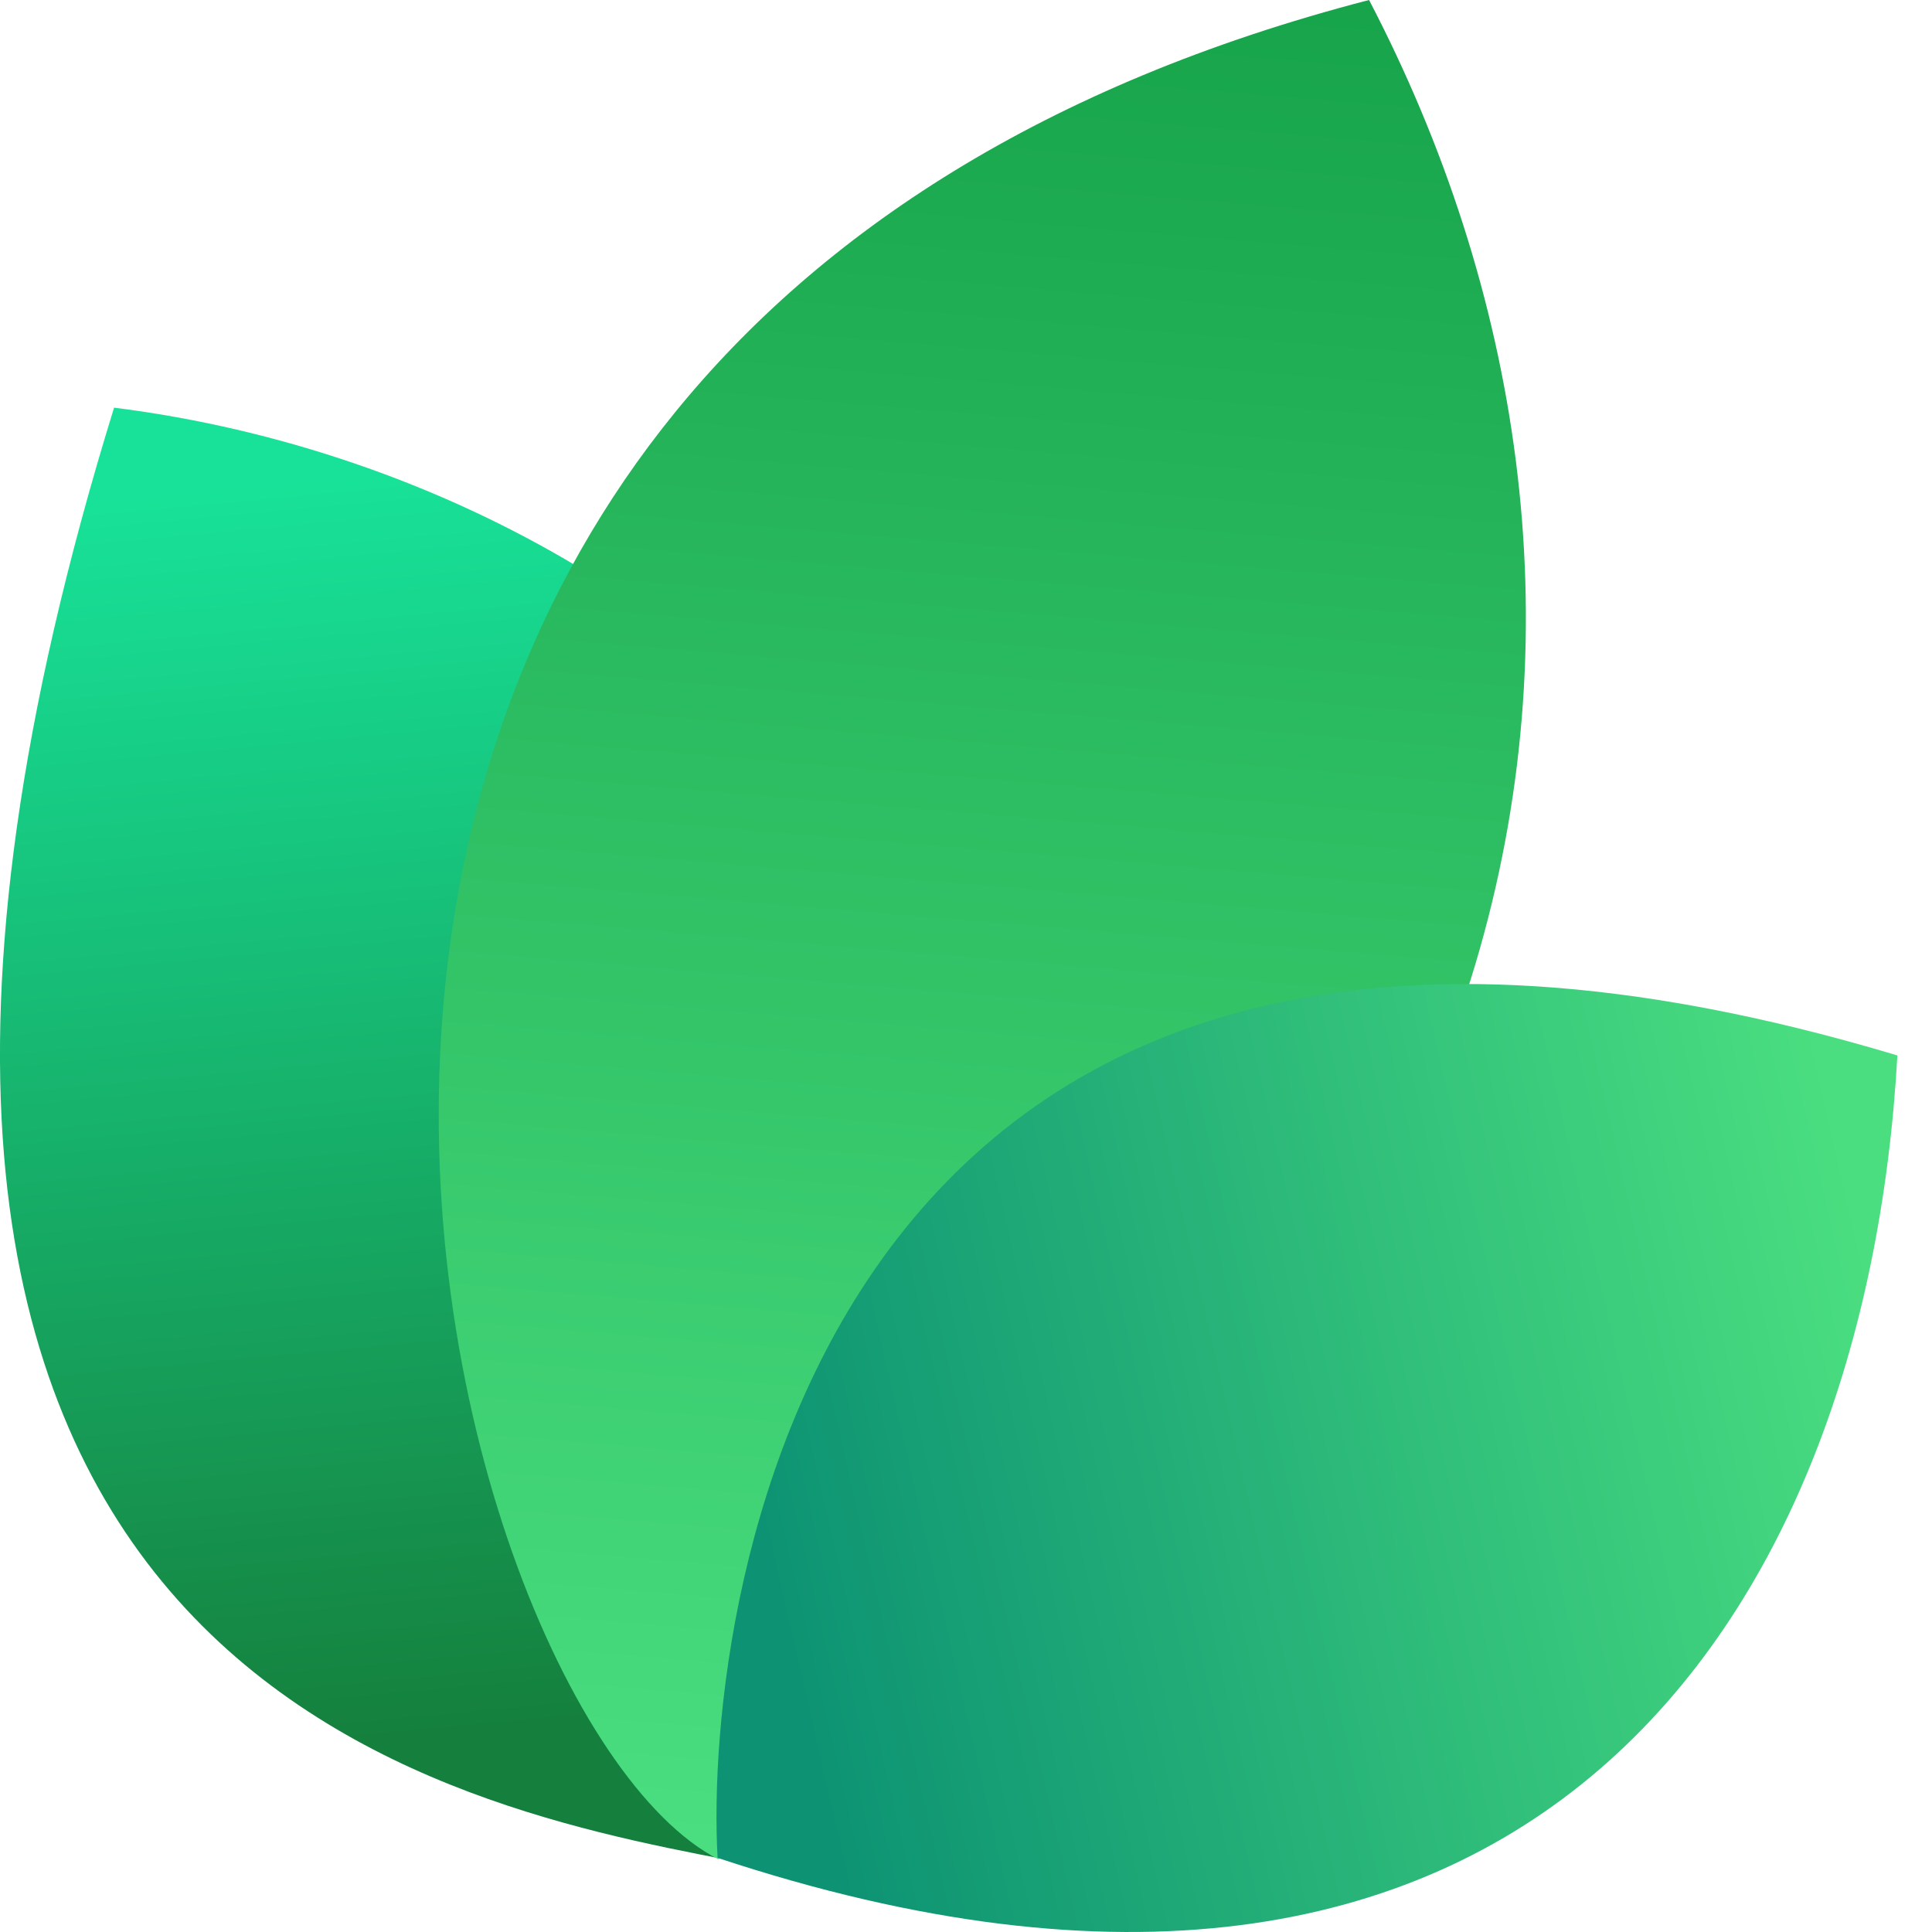
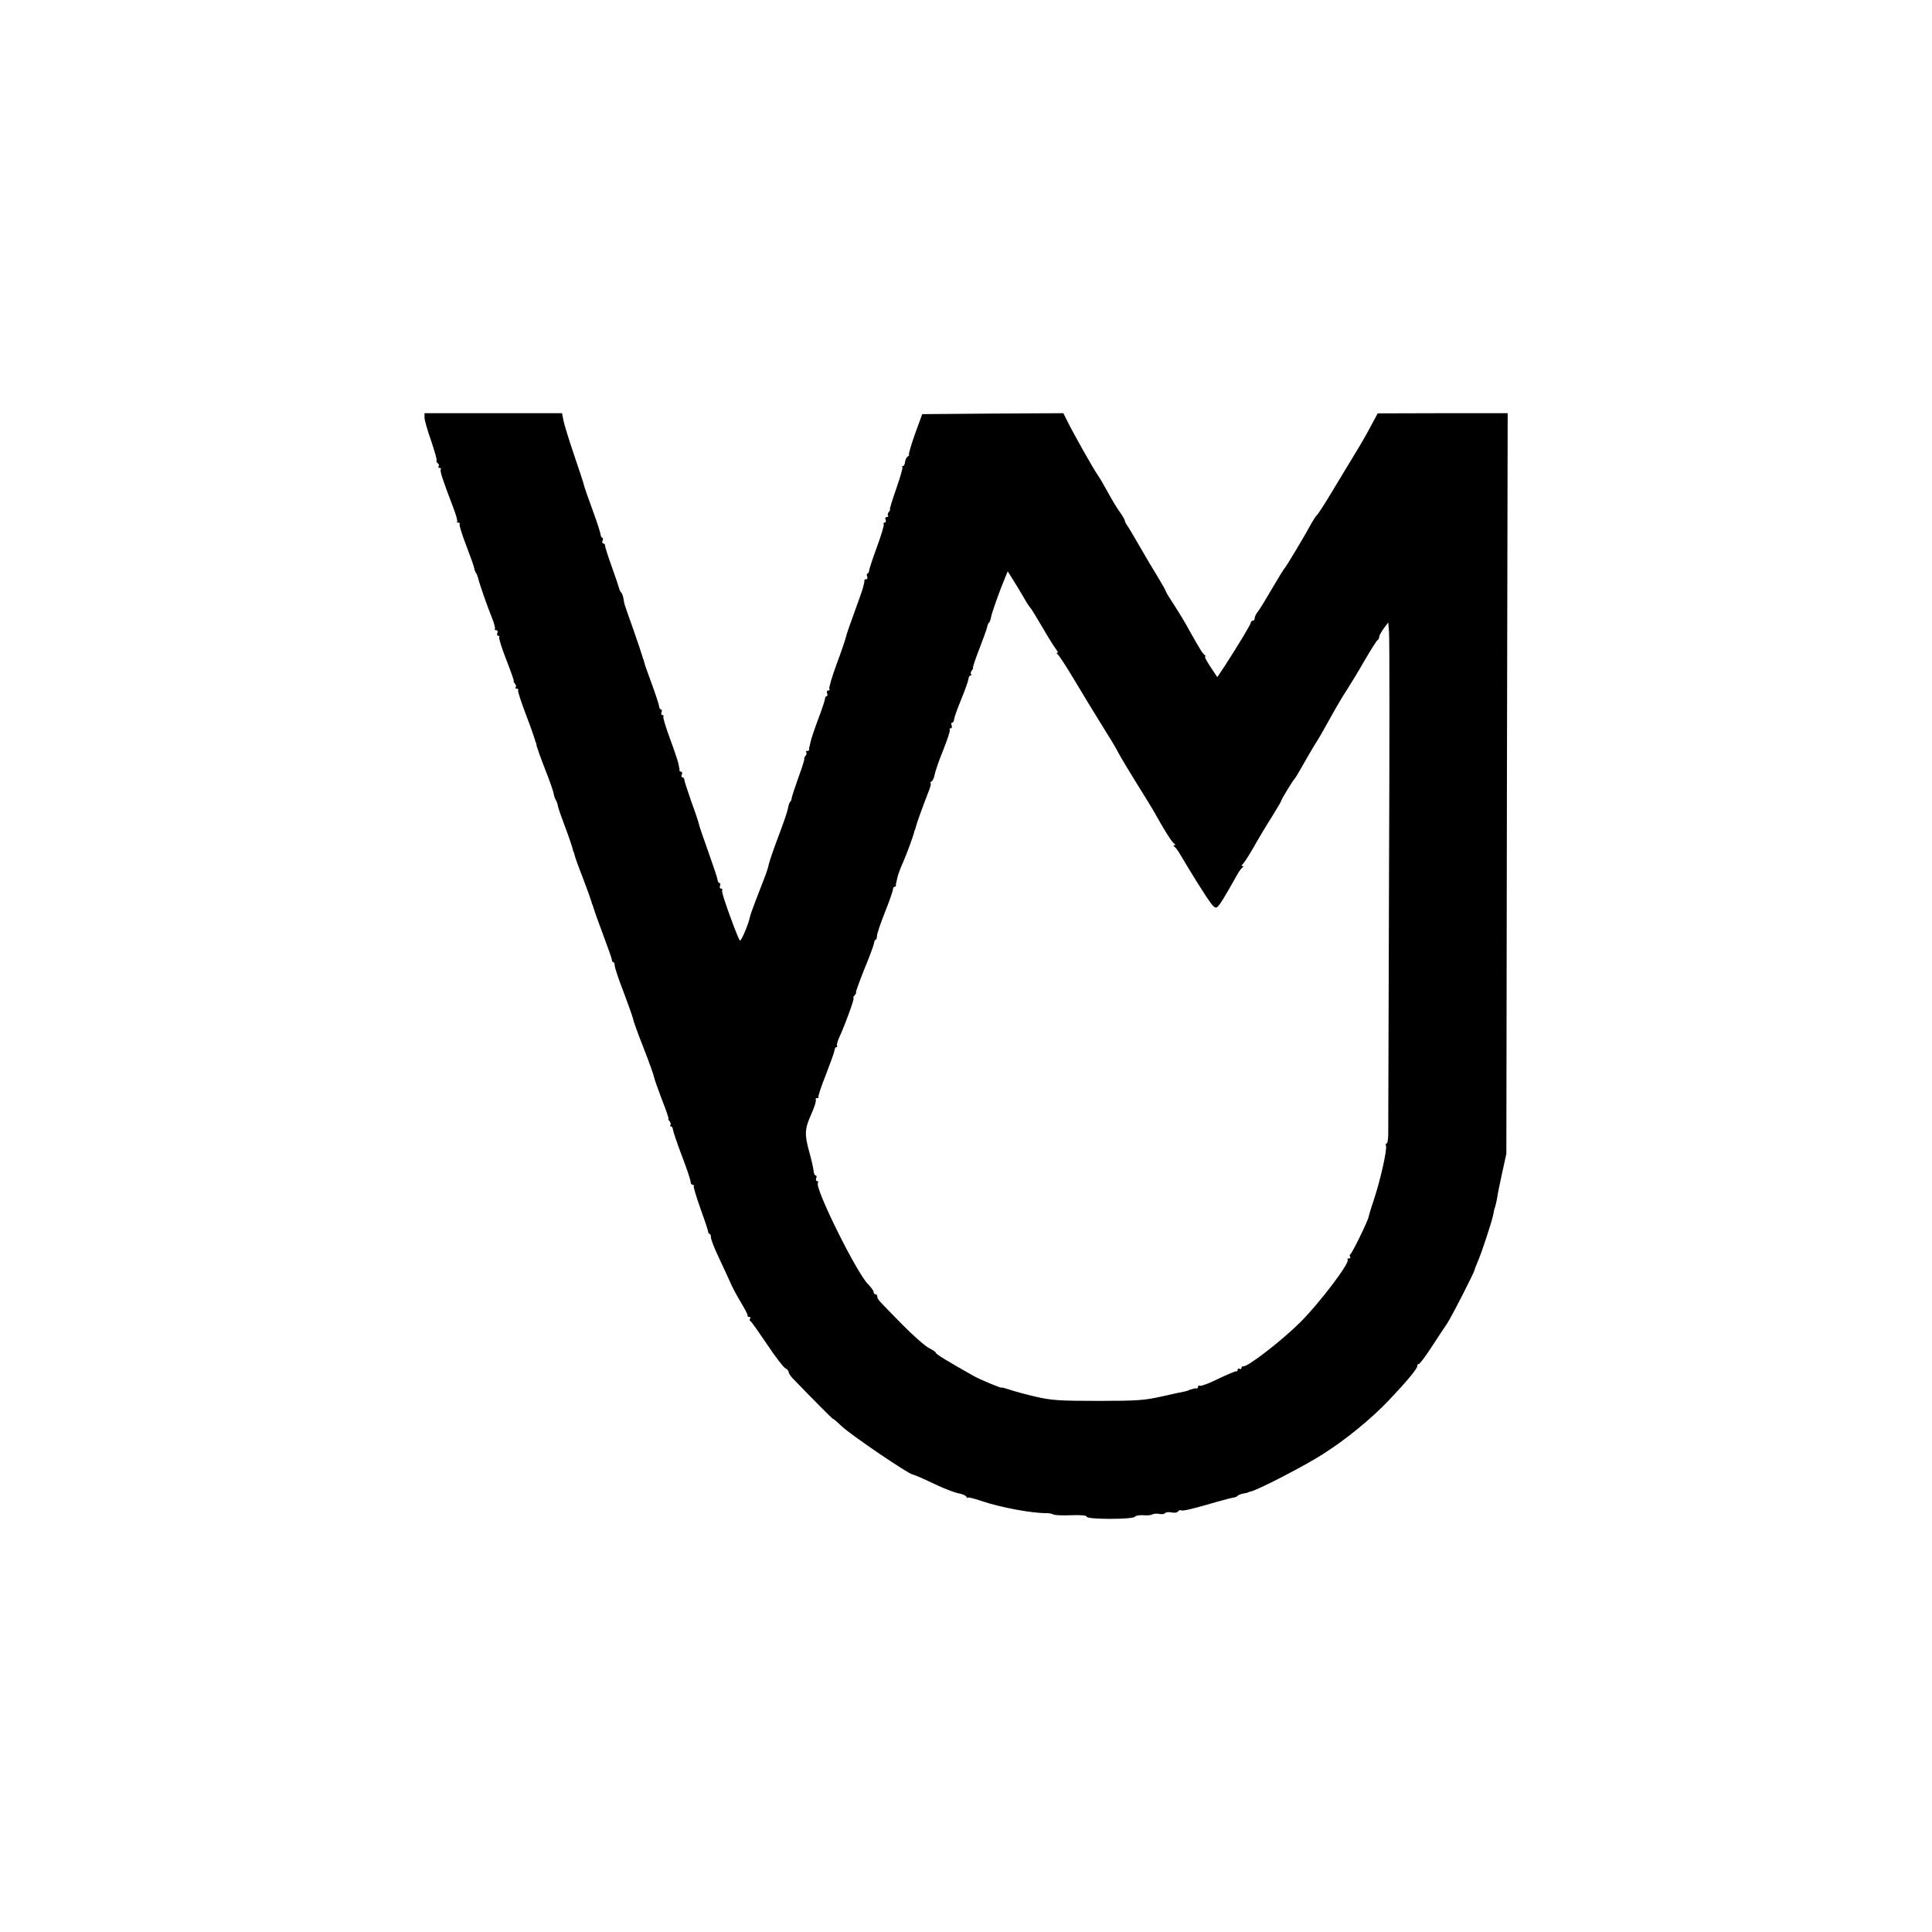
- <svg xmlns="http://www.w3.org/2000/svg" width="24" height="24" viewBox="0 0 24 24" fill="none">
-   <path d="M9.061 23.108C5.268 22.377 -3.391 20.627 1.417 5.064C9.634 6.099 16.973 14.064 9.061 23.108Z" fill="url(#paint0_linear_17557_2021)" />
-   <path d="M8.919 23.094C5.276 21.222 0.784 4.209 17.007 0C20.757 7.193 19.621 16.545 8.919 23.094Z" fill="url(#paint1_linear_17557_2021)" />
-   <path d="M8.914 23.079C8.735 19.882 10.159 9.085 23.57 13.111C23.181 20.123 18.984 26.418 8.914 23.079Z" fill="url(#paint2_linear_17557_2021)" />
-   <defs>
-     <linearGradient id="paint0_linear_17557_2021" x1="3.776" y1="5.916" x2="5.232" y2="21.559" gradientUnits="userSpaceOnUse">
-       <stop stop-color="#18E299" />
-       <stop offset="1" stop-color="#15803D" />
-     </linearGradient>
-     <linearGradient id="paint1_linear_17557_2021" x1="12.171" y1="-0.718" x2="10.19" y2="22.983" gradientUnits="userSpaceOnUse">
-       <stop stop-color="#16A34A" />
-       <stop offset="1" stop-color="#4ADE80" />
-     </linearGradient>
-     <linearGradient id="paint2_linear_17557_2021" x1="23.133" y1="15.353" x2="9.338" y2="18.52" gradientUnits="userSpaceOnUse">
-       <stop stop-color="#4ADE80" />
-       <stop offset="1" stop-color="#0D9373" />
-     </linearGradient>
-   </defs>
+ <svg xmlns="http://www.w3.org/2000/svg" version="1.0" width="1024pt" height="1024pt" viewBox="0 0 1024 1024" preserveAspectRatio="xMidYMid meet">
+   <g transform="translate(0,1024) scale(0.1,-0.1)" fill="#000000" stroke="none">
+     <path d="M2250 8026 c0 -13 16 -68 35 -122 18 -54 32 -101 29 -105 -2 -4 0 -10 6 -14 6 -4 8 -11 5 -16 -4 -5 -1 -9 5 -9 6 0 9 -4 6 -8 -5 -9 9 -52 67 -204 14 -36 23 -69 20 -72 -4 -3 -1 -6 6 -6 7 0 10 -4 7 -8 -3 -5 13 -56 35 -113 22 -57 41 -111 42 -119 1 -8 6 -21 10 -27 5 -7 10 -21 12 -30 5 -24 47 -145 73 -209 12 -29 18 -55 15 -58 -4 -3 -1 -6 6 -6 8 0 11 -7 7 -15 -3 -8 -1 -15 5 -15 6 0 8 -4 5 -8 -3 -5 14 -59 38 -120 24 -62 42 -112 39 -112 -3 0 0 -6 6 -13 6 -8 8 -17 4 -20 -3 -4 -1 -7 6 -7 7 0 10 -4 7 -8 -3 -4 16 -62 41 -128 25 -65 46 -126 48 -134 2 -8 4 -15 5 -15 1 0 3 -9 5 -21 3 -11 22 -65 44 -121 22 -55 42 -112 45 -127 2 -14 8 -31 13 -38 4 -7 9 -21 10 -30 1 -9 19 -60 39 -113 20 -53 37 -104 39 -113 2 -10 4 -17 5 -17 1 0 3 -7 5 -15 1 -8 21 -64 45 -125 23 -60 43 -117 45 -125 2 -8 4 -15 5 -15 1 0 3 -7 5 -15 2 -8 24 -71 50 -140 26 -69 48 -131 48 -137 0 -7 4 -13 8 -13 4 0 7 -8 7 -17 0 -10 20 -72 46 -138 25 -66 48 -131 51 -144 2 -13 27 -82 56 -155 28 -72 53 -141 55 -153 2 -12 22 -67 43 -123 22 -55 37 -100 34 -100 -3 0 0 -6 6 -13 6 -8 8 -17 4 -20 -3 -4 -2 -7 3 -7 5 0 10 -8 11 -18 1 -10 22 -72 47 -138 25 -65 46 -127 46 -136 0 -10 5 -18 12 -18 6 0 9 -3 5 -6 -3 -3 13 -56 35 -118 22 -61 41 -117 41 -123 0 -7 4 -13 8 -13 4 0 7 -8 7 -17 -1 -10 19 -61 44 -113 24 -52 53 -113 62 -135 10 -22 34 -67 54 -100 20 -33 36 -63 34 -67 -1 -5 3 -8 9 -8 5 0 8 -4 5 -9 -4 -5 -3 -11 1 -13 5 -1 43 -56 87 -121 43 -65 87 -122 97 -128 11 -5 19 -15 19 -21 0 -6 9 -20 20 -32 109 -113 211 -216 215 -216 3 0 24 -18 47 -40 47 -45 353 -253 377 -256 9 -1 48 -18 132 -58 42 -19 92 -38 110 -41 18 -3 37 -11 41 -18 4 -7 8 -9 8 -5 0 4 31 -4 70 -17 104 -35 269 -66 349 -65 12 0 28 -3 34 -7 7 -4 49 -6 94 -4 55 2 83 -1 83 -8 0 -15 246 -15 255 0 4 6 24 9 44 8 20 -2 42 0 48 4 7 4 23 6 37 3 14 -3 28 -1 31 4 3 5 19 7 34 4 16 -4 32 -1 35 5 4 6 11 9 16 6 9 -5 56 6 190 45 41 12 82 22 90 23 8 1 17 5 20 9 3 4 17 10 30 12 14 2 25 5 25 6 0 1 7 3 15 5 36 7 293 140 382 198 123 78 256 187 350 286 94 99 154 171 150 182 -1 5 2 9 7 9 6 0 35 39 67 88 31 48 69 105 84 127 23 34 144 271 146 285 0 3 7 21 15 40 21 46 77 218 83 250 3 14 5 27 6 30 1 3 3 10 5 15 1 6 3 12 4 15 1 3 4 19 7 35 2 17 14 75 26 130 l22 100 3 1963 4 1962 -345 0 -344 -1 -36 -67 c-19 -37 -59 -106 -88 -153 -29 -48 -84 -138 -121 -200 -38 -63 -72 -116 -77 -119 -4 -3 -16 -21 -27 -40 -37 -69 -137 -235 -143 -240 -4 -3 -33 -50 -65 -105 -32 -55 -66 -111 -76 -124 -11 -13 -19 -30 -19 -37 0 -8 -4 -14 -10 -14 -5 0 -10 -4 -10 -9 0 -9 -63 -114 -140 -233 l-38 -57 -36 54 c-20 30 -33 55 -29 55 5 0 4 4 -2 8 -11 8 -26 32 -82 132 -19 36 -55 95 -79 132 -24 36 -44 69 -44 72 0 4 -19 37 -41 74 -23 37 -69 114 -102 172 -33 58 -63 107 -66 110 -3 3 -7 12 -9 20 -2 8 -14 29 -26 45 -13 17 -40 62 -61 100 -21 39 -46 82 -56 96 -25 35 -136 233 -162 287 l-21 42 -374 -2 -374 -3 -39 -107 c-21 -60 -35 -108 -31 -108 4 0 1 -4 -6 -9 -7 -4 -14 -18 -15 -29 -1 -12 -6 -22 -11 -22 -5 0 -7 -3 -3 -6 3 -3 -12 -55 -33 -115 -21 -60 -36 -109 -33 -109 3 0 0 -6 -6 -13 -6 -8 -8 -17 -4 -20 3 -4 1 -7 -6 -7 -8 0 -11 -7 -7 -15 3 -8 1 -15 -5 -15 -6 0 -8 -4 -5 -8 3 -5 -13 -58 -35 -118 -22 -60 -41 -117 -42 -126 -1 -10 -5 -18 -9 -18 -4 0 -5 -7 -2 -15 4 -8 1 -15 -5 -15 -6 0 -10 -3 -10 -7 1 -5 0 -10 -1 -13 -1 -3 -3 -12 -5 -21 -1 -8 -22 -67 -45 -130 -23 -63 -44 -123 -46 -134 -2 -11 -24 -76 -49 -143 -25 -68 -43 -128 -39 -133 3 -5 0 -9 -6 -9 -7 0 -10 -7 -6 -15 3 -8 2 -15 -3 -15 -4 0 -8 -6 -8 -12 0 -7 -16 -57 -37 -111 -20 -54 -38 -108 -40 -120 -3 -12 -5 -24 -6 -27 -2 -3 -2 -8 -1 -12 0 -5 -4 -8 -11 -8 -6 0 -8 -3 -5 -7 4 -3 2 -12 -4 -20 -6 -7 -9 -13 -6 -13 3 0 -10 -44 -30 -97 -19 -54 -36 -105 -37 -113 0 -8 -4 -17 -8 -20 -4 -3 -9 -19 -12 -36 -3 -16 -26 -84 -51 -149 -25 -66 -47 -131 -50 -145 -2 -13 -13 -47 -24 -75 -11 -27 -31 -81 -46 -119 -15 -38 -28 -76 -30 -85 -7 -37 -47 -132 -53 -126 -4 3 -17 34 -30 68 -50 133 -70 196 -64 201 3 3 0 6 -6 6 -6 0 -9 7 -6 15 4 8 2 15 -3 15 -5 0 -9 8 -10 18 -1 9 -23 75 -48 145 -25 70 -48 136 -50 147 -2 10 -20 65 -41 122 -20 57 -37 109 -37 116 0 6 -5 12 -10 12 -5 0 -7 7 -3 15 3 8 1 15 -4 15 -6 0 -9 3 -9 8 1 4 1 9 -1 12 -1 3 -3 14 -5 26 -3 12 -22 70 -44 129 -22 60 -38 112 -35 117 3 4 1 8 -5 8 -6 0 -8 7 -5 15 4 8 2 15 -3 15 -5 0 -9 8 -10 18 -1 9 -18 61 -38 116 -20 54 -38 105 -40 114 -2 10 -4 17 -5 17 -1 0 -3 7 -5 15 -2 8 -23 72 -48 143 -25 70 -46 130 -46 132 -1 3 -1 6 -2 8 0 1 -3 13 -5 27 -2 13 -8 27 -12 30 -4 3 -8 12 -10 20 -2 8 -19 60 -39 115 -20 55 -36 106 -36 113 0 6 -5 12 -10 12 -5 0 -7 7 -3 15 3 8 2 15 -2 15 -4 0 -8 8 -9 18 -1 10 -20 69 -43 131 -23 62 -43 120 -45 130 -2 10 -26 83 -53 162 -27 79 -52 161 -56 182 l-7 37 -364 0 -365 0 0 -24z m3175 -951 c15 -27 31 -52 35 -55 4 -3 33 -50 65 -105 32 -55 65 -108 73 -117 8 -10 11 -18 6 -18 -5 0 -4 -4 2 -8 6 -4 46 -65 89 -137 42 -71 108 -179 146 -240 38 -60 76 -123 84 -140 14 -27 57 -99 148 -245 19 -30 47 -77 62 -105 43 -76 77 -129 89 -137 6 -5 7 -8 1 -8 -7 0 -7 -3 0 -8 6 -4 15 -16 22 -27 7 -11 31 -51 54 -90 23 -38 63 -102 89 -142 40 -60 50 -70 62 -60 13 10 37 49 106 172 9 17 22 33 27 37 7 5 7 8 0 8 -6 0 -6 3 0 8 6 4 33 45 60 92 26 47 70 120 97 162 26 42 48 79 48 82 0 7 62 109 70 116 4 3 21 32 40 65 18 33 47 82 63 109 33 52 38 61 102 176 22 40 55 95 74 124 18 28 61 98 94 156 34 58 65 107 69 108 4 2 8 9 8 16 0 7 11 27 24 45 l24 32 4 -48 c3 -26 3 -617 0 -1313 -2 -696 -4 -1295 -4 -1332 1 -38 -3 -68 -8 -68 -5 0 -7 -6 -4 -13 7 -18 -30 -183 -63 -282 -15 -44 -28 -87 -29 -95 -4 -22 -88 -194 -97 -198 -4 -2 -5 -8 -1 -13 3 -5 0 -9 -7 -9 -7 0 -10 -3 -6 -6 14 -15 -144 -224 -249 -330 -99 -99 -285 -243 -306 -236 -5 1 -8 -3 -8 -9 0 -5 -4 -7 -10 -4 -5 3 -10 1 -10 -4 0 -6 -3 -10 -7 -9 -5 1 -48 -17 -96 -40 -48 -24 -92 -40 -97 -37 -6 3 -10 1 -10 -4 0 -6 -3 -10 -7 -10 -5 1 -11 0 -15 -1 -5 -1 -12 -4 -18 -5 -5 -1 -11 -3 -12 -5 -2 -1 -10 -3 -18 -5 -8 -1 -62 -13 -120 -26 -94 -21 -130 -24 -340 -24 -207 0 -246 3 -330 22 -52 12 -114 29 -137 37 -24 8 -43 13 -43 11 0 -5 -112 41 -151 63 -135 76 -199 115 -199 122 0 4 -16 15 -36 25 -19 9 -83 65 -140 123 -133 135 -134 136 -134 150 0 7 -4 12 -10 12 -5 0 -10 6 -10 13 0 6 -13 24 -28 39 -61 60 -284 510 -267 538 3 5 2 10 -4 10 -6 0 -8 7 -5 15 4 8 2 15 -3 15 -5 0 -10 11 -11 25 -1 13 -11 57 -22 97 -27 97 -25 124 10 203 17 37 27 71 24 76 -3 5 0 9 7 9 7 0 10 2 7 5 -3 3 14 56 39 118 24 62 45 120 46 130 1 9 5 17 10 17 4 0 6 4 3 8 -2 4 4 28 16 52 32 71 78 200 72 200 -4 0 -1 7 6 15 7 8 10 15 7 15 -3 0 17 55 44 123 28 67 51 130 52 140 1 9 5 17 9 17 3 0 6 8 6 18 -1 9 18 66 42 126 24 60 43 115 43 123 0 7 4 13 9 13 4 0 7 3 7 8 -1 4 -1 9 1 12 1 3 3 15 6 27 2 12 14 46 27 75 21 46 58 147 63 171 1 4 2 8 4 10 1 1 3 9 5 17 4 18 35 103 64 178 12 28 18 52 13 52 -4 0 -2 4 5 8 7 4 14 21 17 37 3 17 23 75 45 129 22 55 38 103 35 108 -3 4 -1 8 5 8 6 0 8 7 5 15 -4 8 -2 15 3 15 5 0 9 8 10 18 1 10 18 58 38 106 20 49 37 97 38 107 1 11 6 19 11 19 5 0 6 3 3 7 -4 3 -2 12 4 20 6 7 9 13 6 13 -3 0 12 45 33 99 21 54 40 107 42 117 2 11 6 21 10 24 4 3 9 17 11 30 5 26 46 141 73 205 l15 37 27 -43 c15 -24 41 -66 57 -94z" />
+   </g>
</svg>
